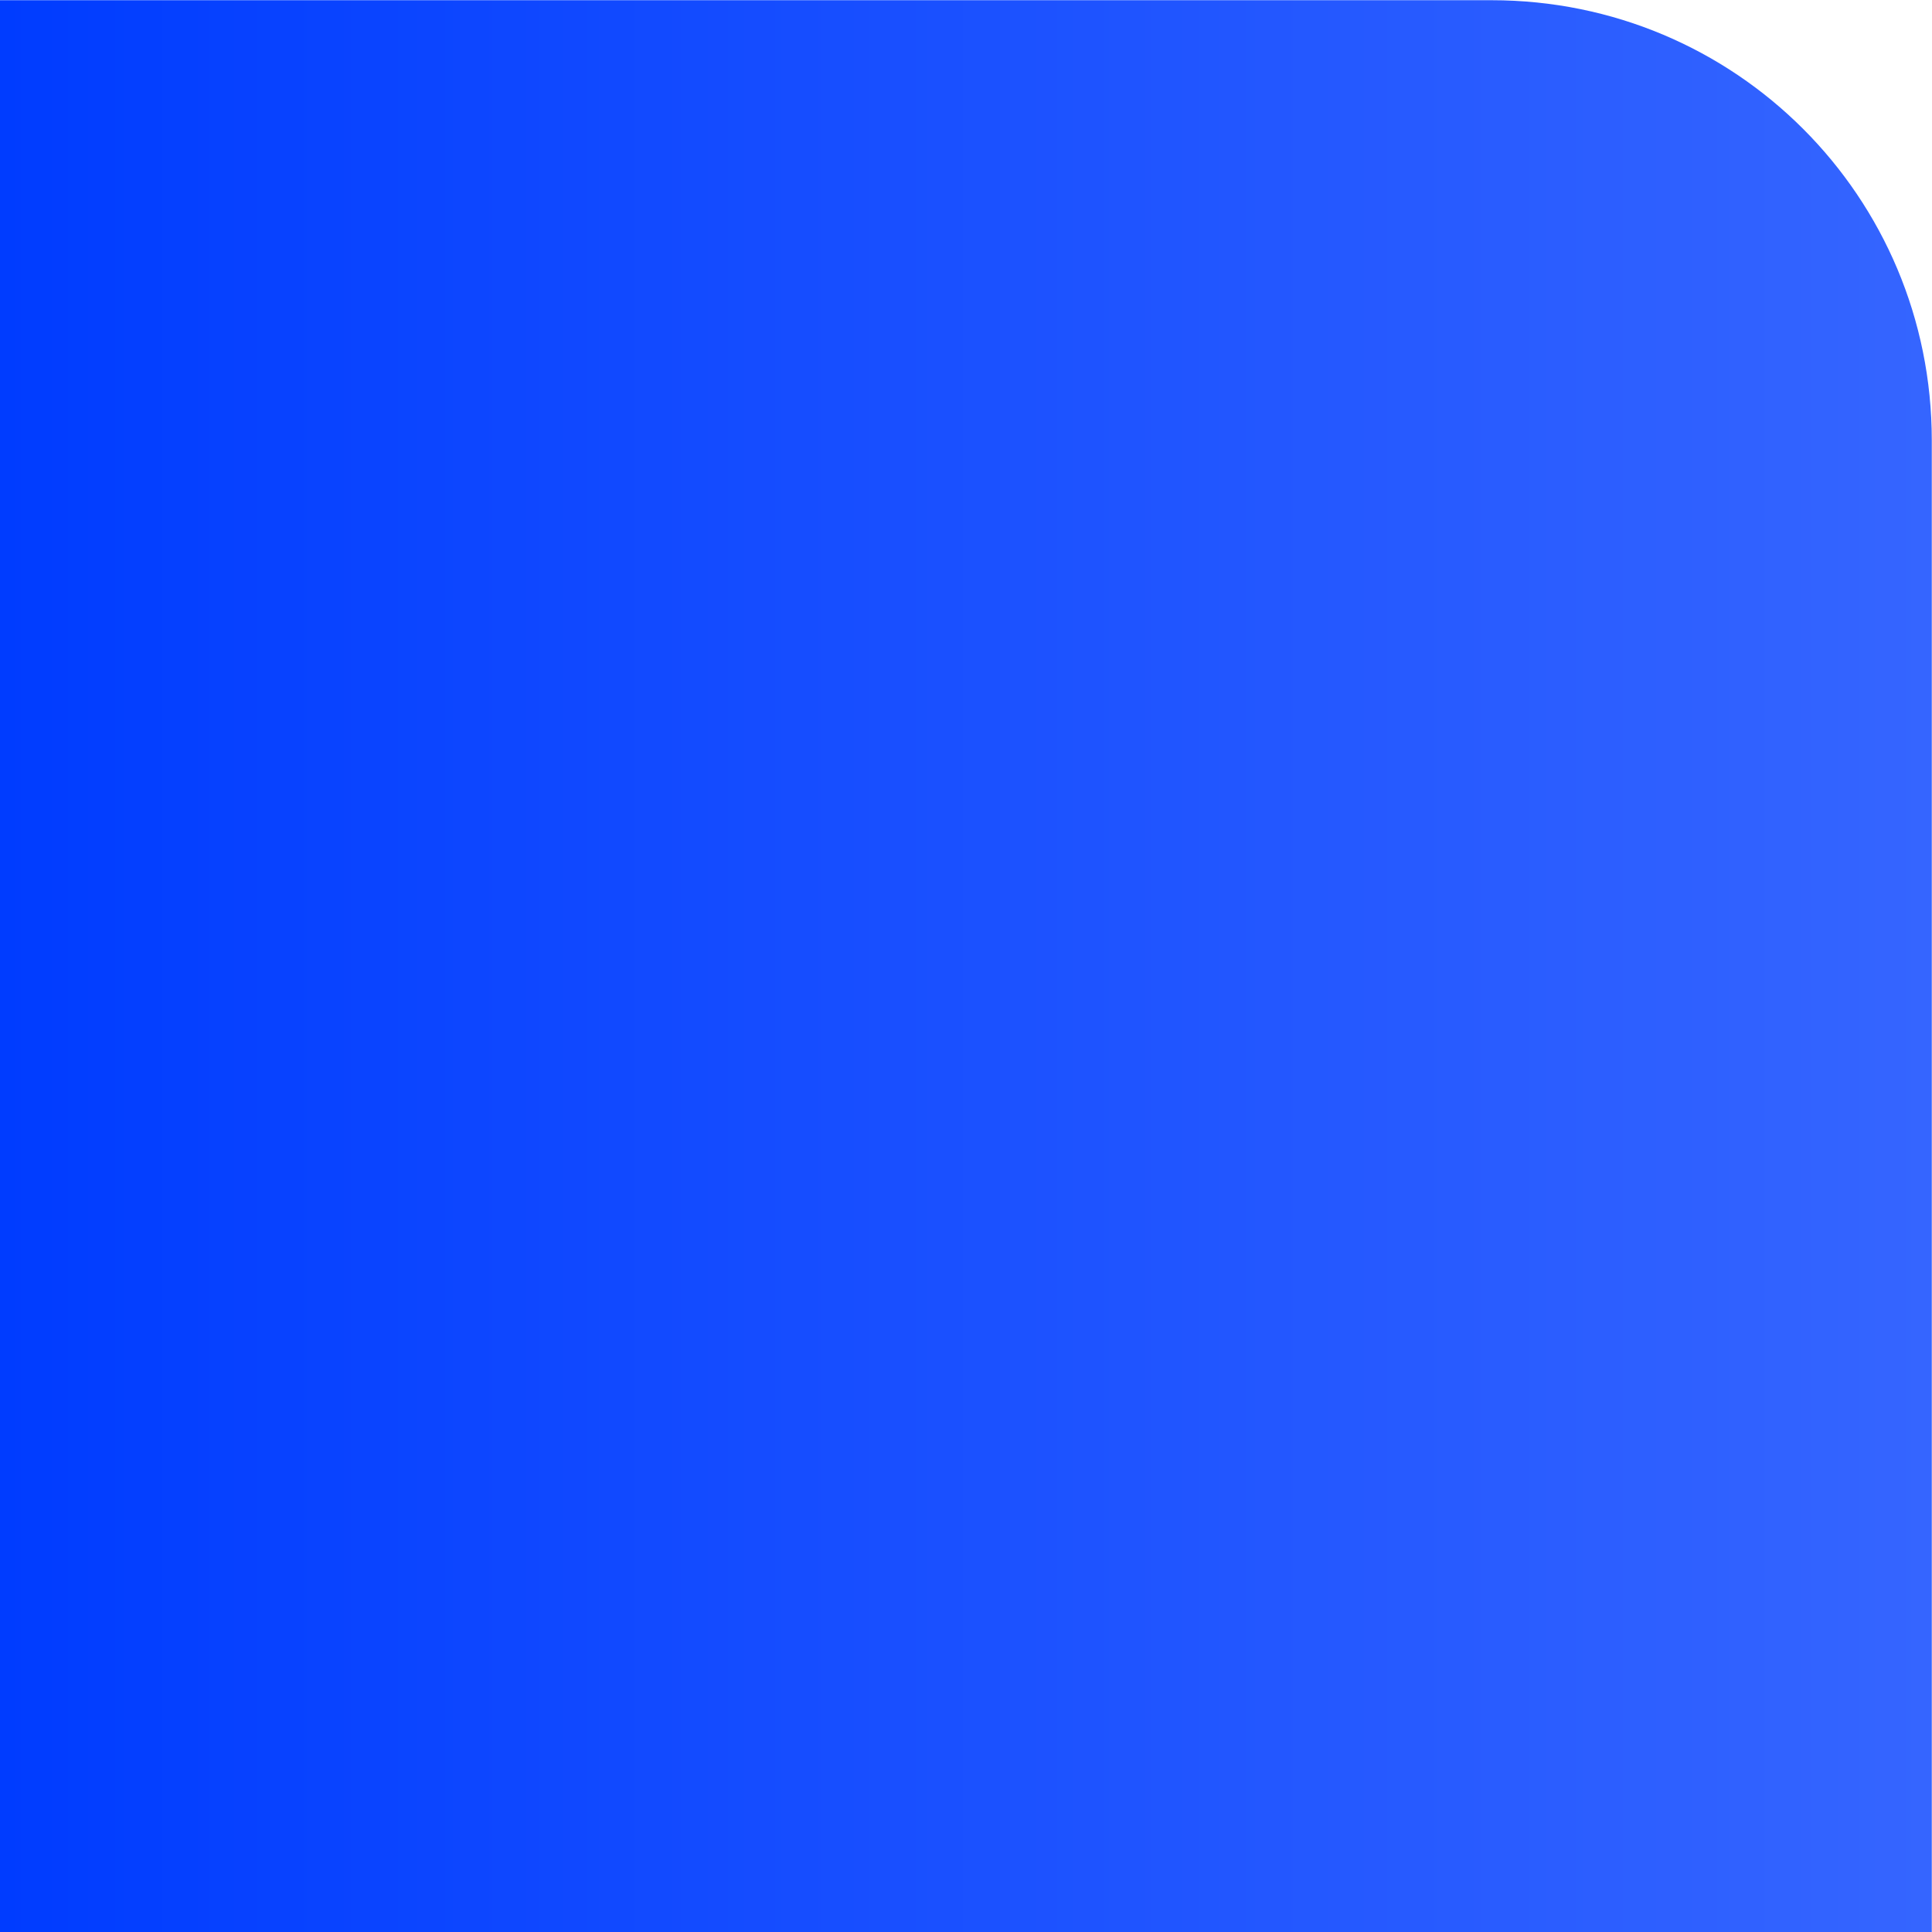
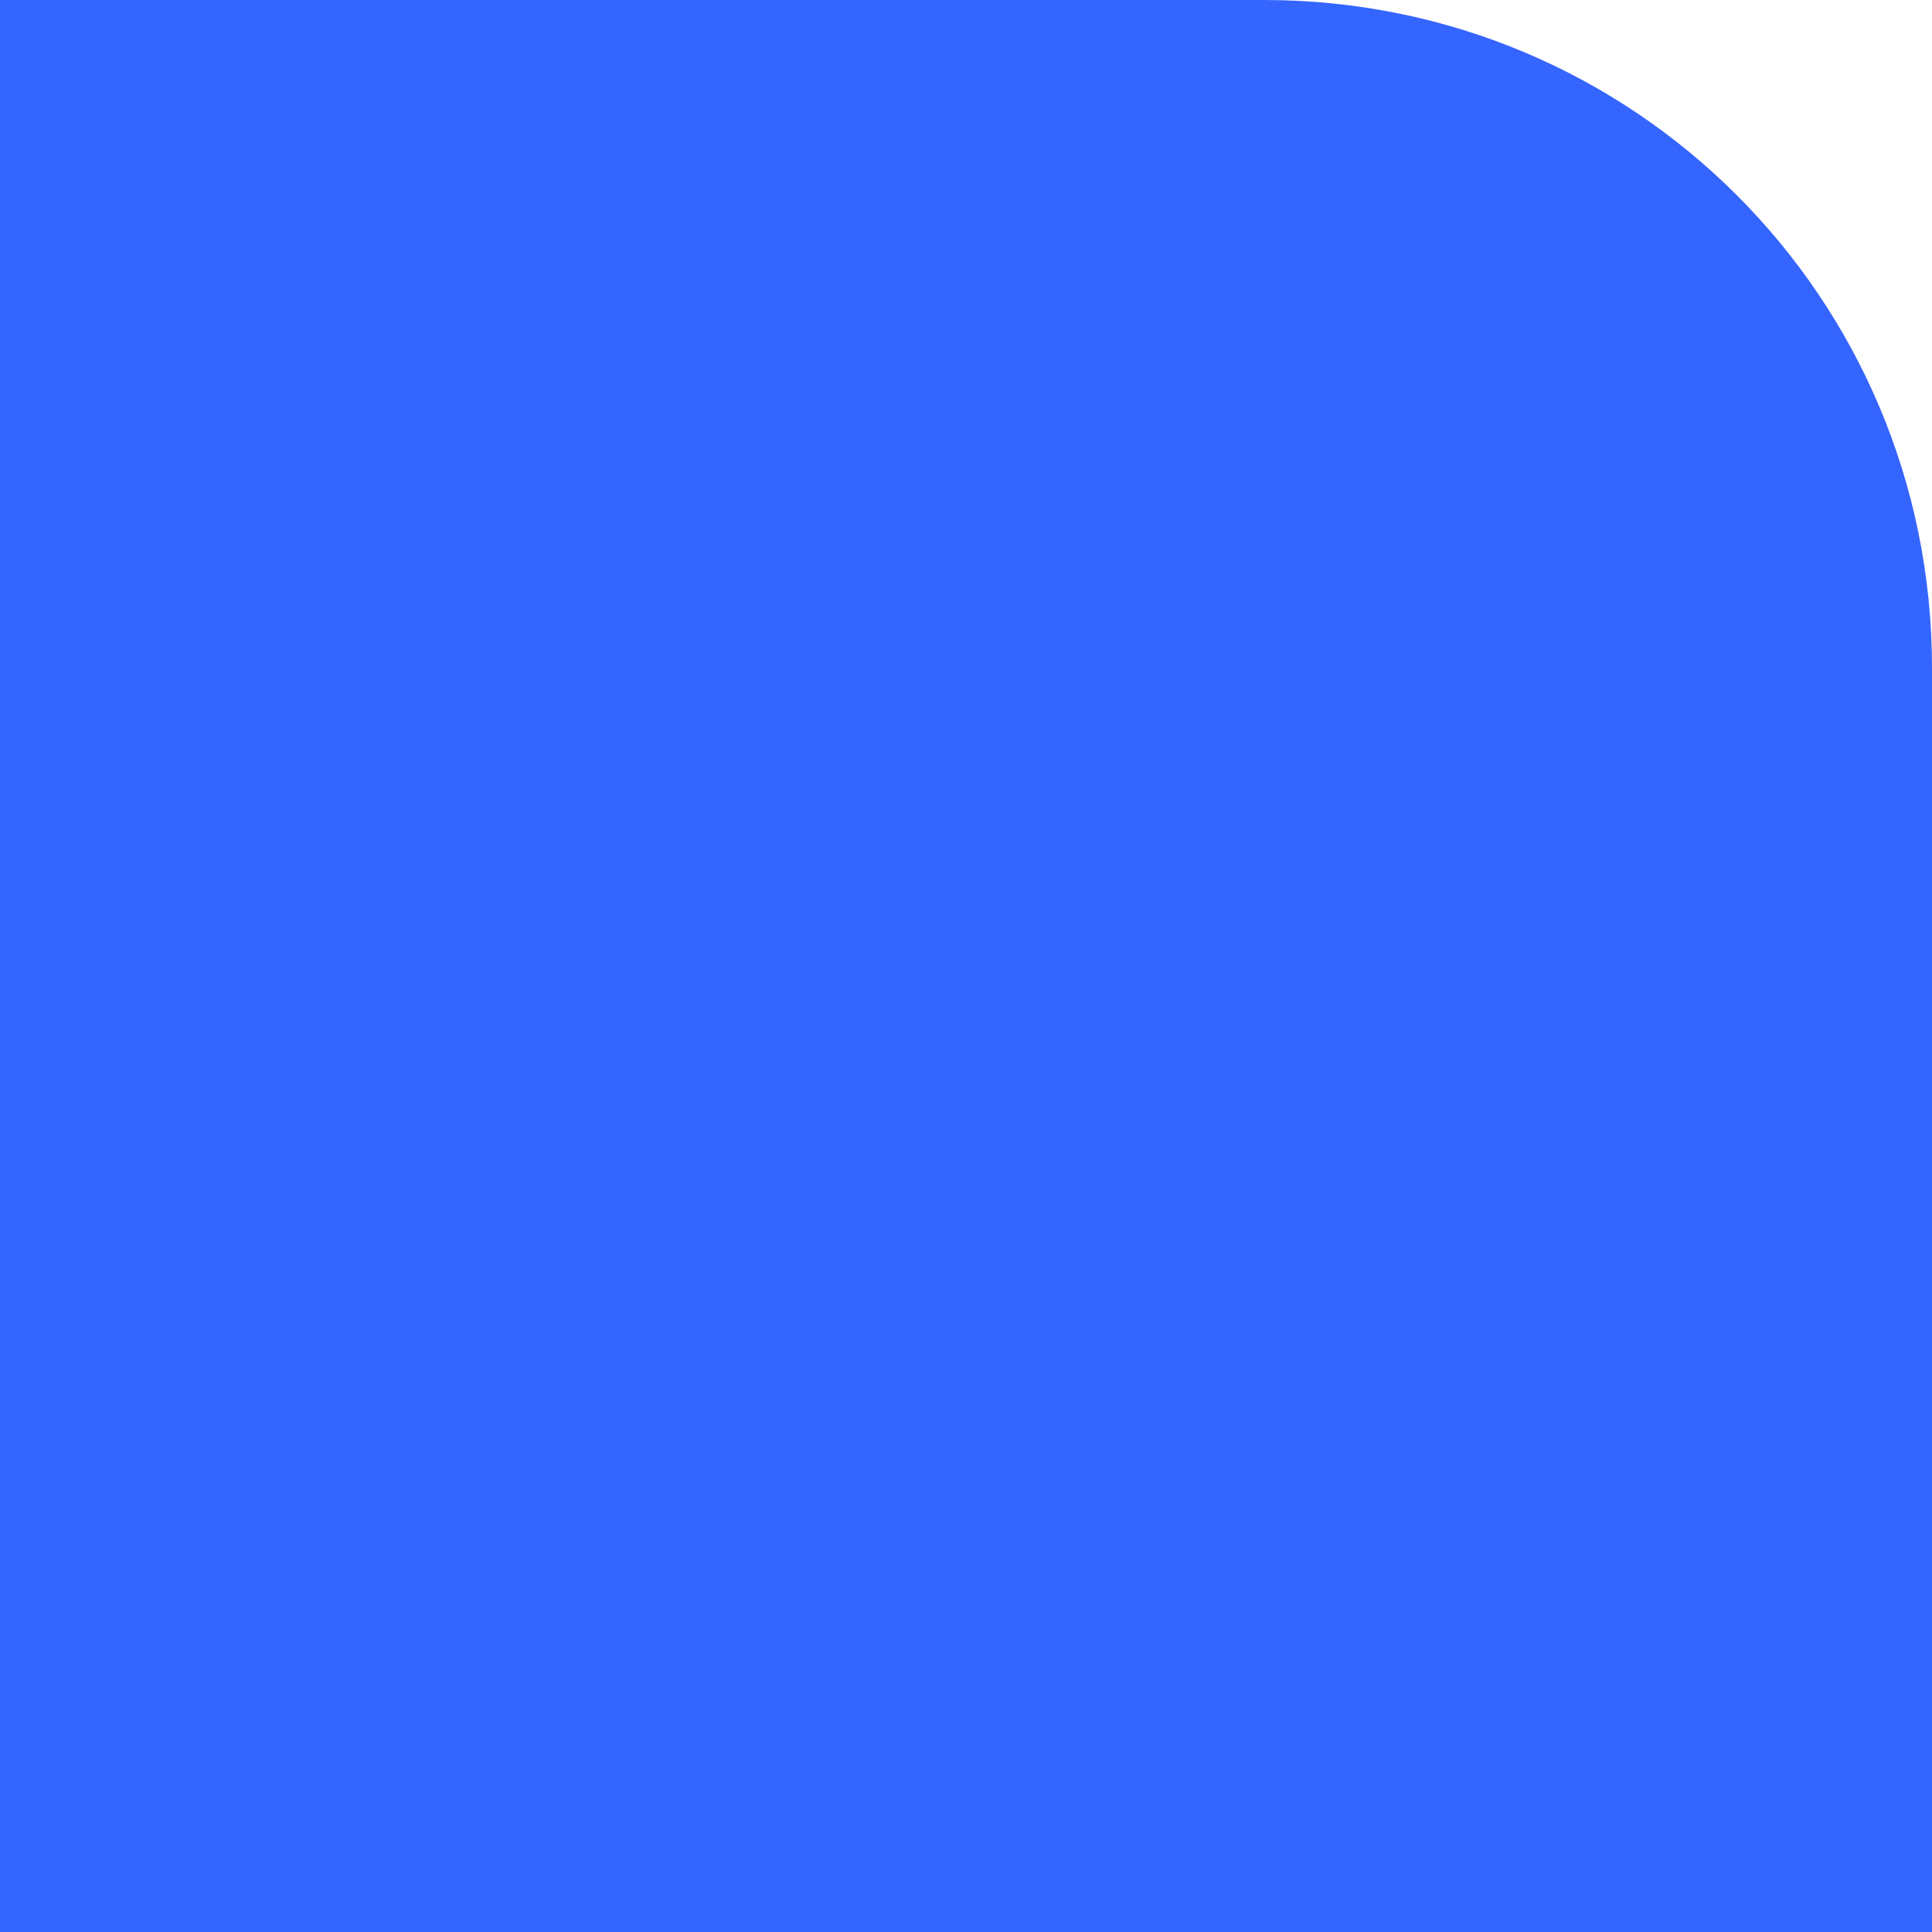
<svg xmlns="http://www.w3.org/2000/svg" xmlns:xlink="http://www.w3.org/1999/xlink" width="128px" height="128px" viewBox="0 0 128 128" version="1.1" id="SVGRoot">
  <defs id="defs3713">
    <linearGradient id="linearGradient4574">
      <stop style="stop-color:#003cff;stop-opacity:1;" offset="0" id="stop4570" />
      <stop style="stop-color:#3565ff;stop-opacity:1" offset="1" id="stop4572" />
    </linearGradient>
-     <linearGradient xlink:href="#linearGradient4574" id="linearGradient4576" x1="-0.177" y1="71.078" x2="127.81" y2="71.078" gradientUnits="userSpaceOnUse" />
+     <linearGradient xlink:href="#linearGradient4574" id="linearGradient4576" x1="-0.177" y1="71.078" x2="127.81" y2="71.078" gradientUnits="userSpaceOnUse" gradientTransform="translate(145.75,5.75)" />
  </defs>
  <g id="layer1">
-     <g id="g27">
-       <path id="rect3741" style="fill-opacity:1;fill:url(#linearGradient4576)" d="M 76.898,89.993 H 127.986 V 128 H 76.898 Z M 0,75.851 H 58.336 V 128 H 0 Z M 0,0.014 H 48.437 V 40.319 H 0 Z m 29.168,0 h 69.65 c 16.159,0 29.168,13.009 29.168,29.168 V 98.832 C 127.986,114.991 114.977,128 98.818,128 H 29.168 C 13.009,128 0,114.991 0,98.832 V 29.182 C 0,13.023 13.009,0.014 29.168,0.014 Z" />
+     <g id="g27" transform="translate(26,-5)">
+       <path id="rect3741" style="fill:url(#linearGradient4576);fill-opacity:1" d="m 222.648,95.743 h 51.088 V 133.75 H 222.648 Z M 145.75,81.601 h 58.336 V 133.75 H 145.75 Z m 0,-75.837 h 48.437 V 46.069 H 145.75 Z m 29.168,0 h 69.65 c 16.159,0 29.168,13.009 29.168,29.168 v 69.65 c 0,16.159 -13.009,29.168 -29.168,29.168 H 174.918 C 158.759,133.75 145.75,120.741 145.75,104.582 V 34.932 c 0,-16.159 13.009,-29.168 29.168,-29.168 z" />
    </g>
+     <path id="rect824-07" style="fill:#3565ff;fill-opacity:1" d="M 0,0 H 54.25 V 50 H 0 Z M 73.75,78 H 128 v 50 H 73.75 Z M 0,78 h 54.25 v 50 H 0 Z M 44.25,0 h 39.5 C 108.264,0 128,19.735 128,44.25 v 39.5 C 128,108.264 108.264,128 83.75,128 H 44.25 C 19.735,128 0,108.264 0,83.75 V 44.25 C 0,19.735 19.735,0 44.25,0 Z" />
  </g>
</svg>
